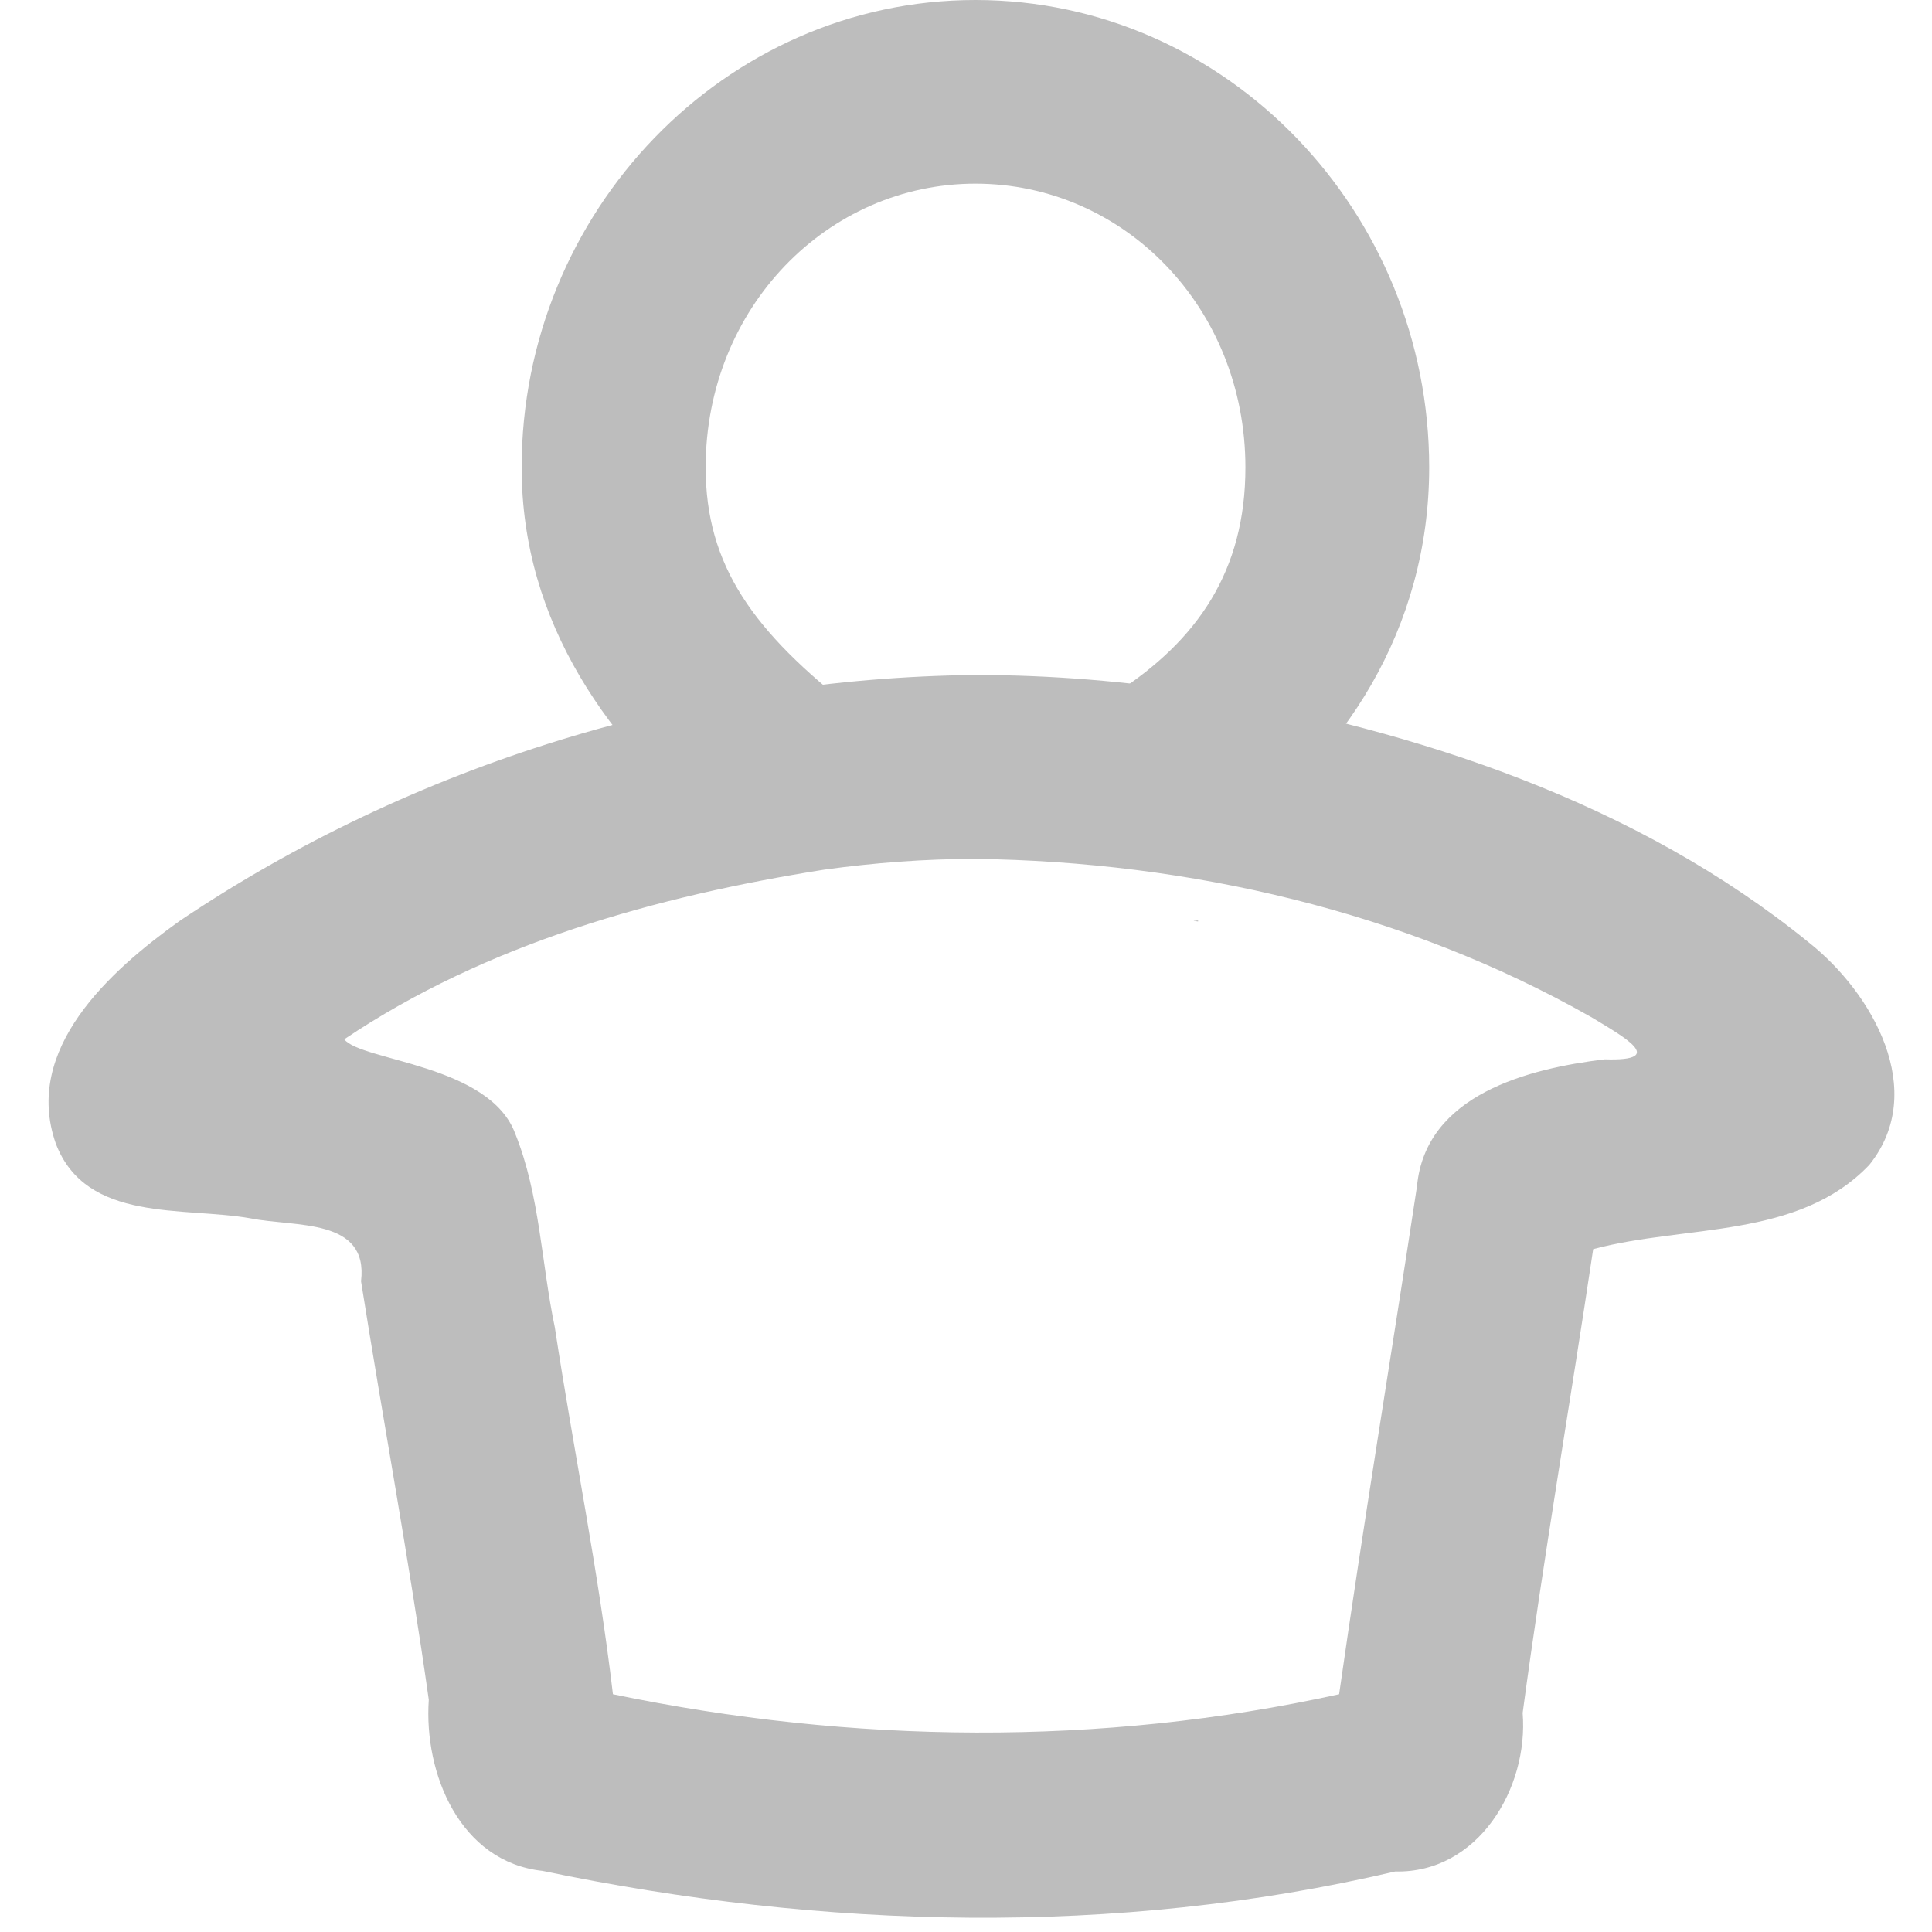
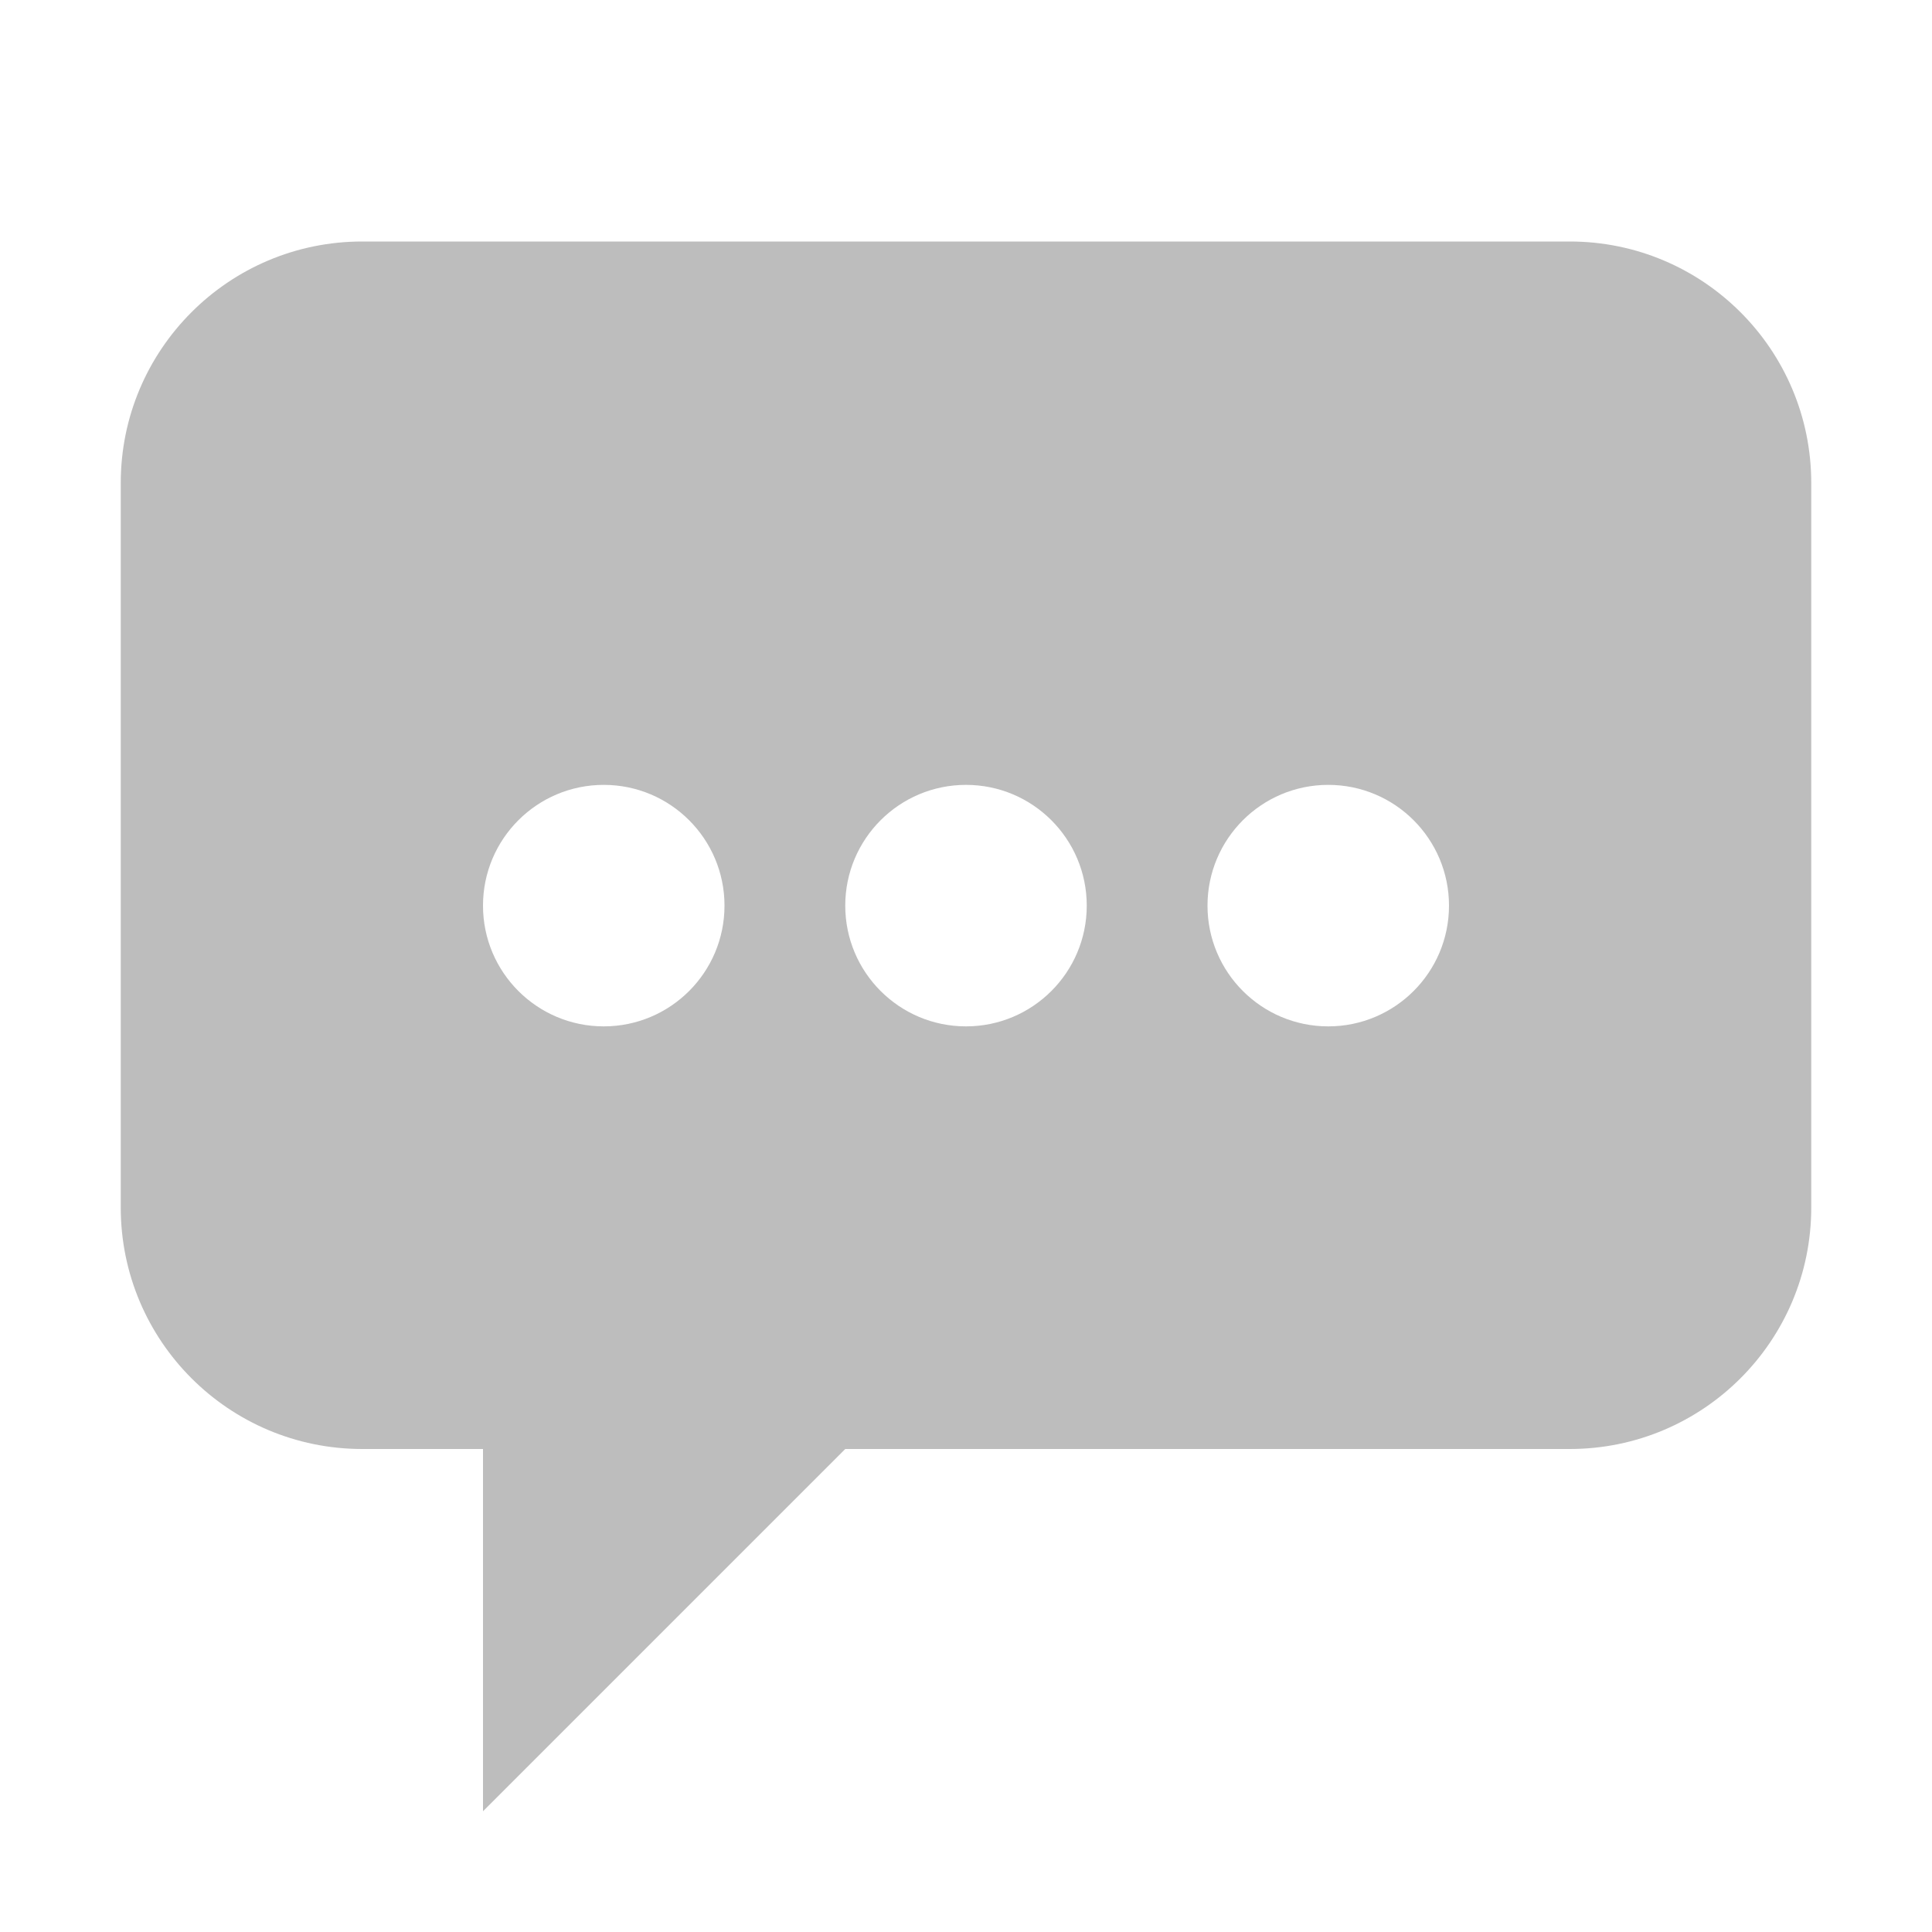
- <svg xmlns="http://www.w3.org/2000/svg" width="16px" height="16px" viewBox="0 0 16 16" version="1.1" id="svg6277">
-   <g id="surface13728">
-     <path style="color:#000000;font-style:normal;font-variant:normal;font-weight:normal;font-stretch:normal;font-size:medium;line-height:normal;font-family:sans-serif;font-variant-ligatures:normal;font-variant-position:normal;font-variant-caps:normal;font-variant-numeric:normal;font-variant-alternates:normal;font-feature-settings:normal;text-indent:0;text-align:start;text-decoration:none;text-decoration-line:none;text-decoration-style:solid;text-decoration-color:#000000;letter-spacing:normal;word-spacing:normal;text-transform:none;writing-mode:lr-tb;direction:ltr;text-orientation:mixed;dominant-baseline:auto;baseline-shift:baseline;text-anchor:start;white-space:normal;shape-padding:0;clip-rule:nonzero;display:inline;overflow:visible;visibility:visible;opacity:1;isolation:auto;mix-blend-mode:normal;color-interpolation:sRGB;color-interpolation-filters:linearRGB;solid-color:#000000;solid-opacity:1;vector-effect:none;fill:#bdbdbd;fill-opacity:1;fill-rule:nonzero;stroke:none;stroke-width:1.522;stroke-linecap:butt;stroke-linejoin:miter;stroke-miterlimit:4;stroke-dasharray:none;stroke-dashoffset:0;stroke-opacity:1;color-rendering:auto;image-rendering:auto;shape-rendering:auto;text-rendering:auto;enable-background:accumulate" d="M 8.078,5.59 C 5.75,5.614 3.418,6.327 1.486,7.628 0.912,8.039 0.186,8.688 0.463,9.473 c 0.252,0.656 1.057,0.518 1.613,0.617 0.37,0.074 0.977,-0.006 0.914,0.521 0.183,1.156 0.398,2.309 0.561,3.466 -0.042,0.611 0.258,1.343 0.942,1.417 2.319,0.484 4.746,0.548 7.061,0.005 0.686,0.016 1.106,-0.689 1.056,-1.313 0.172,-1.282 0.393,-2.56 0.584,-3.841 0.763,-0.205 1.699,-0.081 2.287,-0.698 C 15.972,9.034 15.505,8.221 14.981,7.806 13.554,6.646 11.745,6.051 9.953,5.74 9.333,5.642 8.706,5.59 8.078,5.59 Z m 0,1.523 c 1.766,0.023 3.555,0.434 5.096,1.308 0.261,0.158 0.649,0.369 0.115,0.352 -0.63,0.076 -1.483,0.291 -1.554,1.051 -0.213,1.403 -0.445,2.804 -0.645,4.207 -1.974,0.435 -4.038,0.411 -6.014,0 C 4.957,13.015 4.749,12.007 4.595,10.994 4.483,10.46 4.471,9.896 4.267,9.389 4.055,8.813 2.992,8.788 2.851,8.607 4.029,7.814 5.436,7.422 6.827,7.202 7.241,7.145 7.66,7.113 8.078,7.113 Z" id="path6272" />
-     <path style="color:#000000;font-style:normal;font-variant:normal;font-weight:normal;font-stretch:normal;font-size:medium;line-height:normal;font-family:sans-serif;font-variant-ligatures:normal;font-variant-position:normal;font-variant-caps:normal;font-variant-numeric:normal;font-variant-alternates:normal;font-feature-settings:normal;text-indent:0;text-align:start;text-decoration:none;text-decoration-line:none;text-decoration-style:solid;text-decoration-color:#000000;letter-spacing:normal;word-spacing:normal;text-transform:none;writing-mode:lr-tb;direction:ltr;text-orientation:mixed;dominant-baseline:auto;baseline-shift:baseline;text-anchor:start;white-space:normal;shape-padding:0;clip-rule:nonzero;display:inline;overflow:visible;visibility:visible;opacity:1;isolation:auto;mix-blend-mode:normal;color-interpolation:sRGB;color-interpolation-filters:linearRGB;solid-color:#000000;solid-opacity:1;vector-effect:none;fill:#bdbdbd;fill-opacity:1;fill-rule:nonzero;stroke:none;stroke-width:1.522;stroke-linecap:square;stroke-linejoin:miter;stroke-miterlimit:4;stroke-dasharray:none;stroke-dashoffset:0;stroke-opacity:1;color-rendering:auto;image-rendering:auto;shape-rendering:auto;text-rendering:auto;enable-background:accumulate" d="M 8.078 0 C 5.999 0 4.32 1.756 4.32 3.871 C 4.32 5.166 5.048 6.164 5.982 6.936 L 5.982 7.076 L 10.135 7.076 L 10.135 6.979 L 10.135 6.977 L 10.135 6.973 C 10.136 6.973 10.138 6.974 10.139 6.975 C 10.142 6.97 10.142 6.967 10.146 6.963 C 11.123 6.297 11.836 5.207 11.836 3.871 C 11.836 1.757 10.16 2e-07 8.078 0 z M 8.078 1.521 C 9.308 1.521 10.314 2.548 10.314 3.871 C 10.314 4.727 9.919 5.304 9.232 5.746 L 9.117 5.82 L 9.035 5.932 C 8.931 6.071 8.851 6.223 8.781 6.387 L 7.488 6.387 C 7.403 6.259 7.309 6.133 7.189 5.992 L 7.139 5.932 L 7.076 5.883 C 6.241 5.234 5.844 4.686 5.844 3.871 C 5.844 2.549 6.853 1.521 8.078 1.521 z M 9.922 7.623 C 9.91 7.623 9.898 7.625 9.887 7.625 L 9.887 7.627 L 9.891 7.627 C 9.903 7.627 9.91 7.631 9.922 7.631 C 9.922 7.627 9.922 7.627 9.922 7.623 z " id="path6274" />
-   </g>
+ <svg xmlns="http://www.w3.org/2000/svg" width="16" height="16" viewBox="0 0 16 16">
+   <path fill="#bdbdbd" fill-rule="evenodd" d="M3 2h10a2 2 0 0 1 2 2v6a2 2 0 0 1-2 2H7l-3 3v-3H3a2 2 0 0 1-2-2V4a2 2 0 0 1 2-2zm2 4.5a1 1 0 1 0 0 2 1 1 0 0 0 0-2zm3 0a1 1 0 1 0 0 2 1 1 0 0 0 0-2zm3 0a1 1 0 1 0 0 2 1 1 0 0 0 0-2z" />
</svg>
